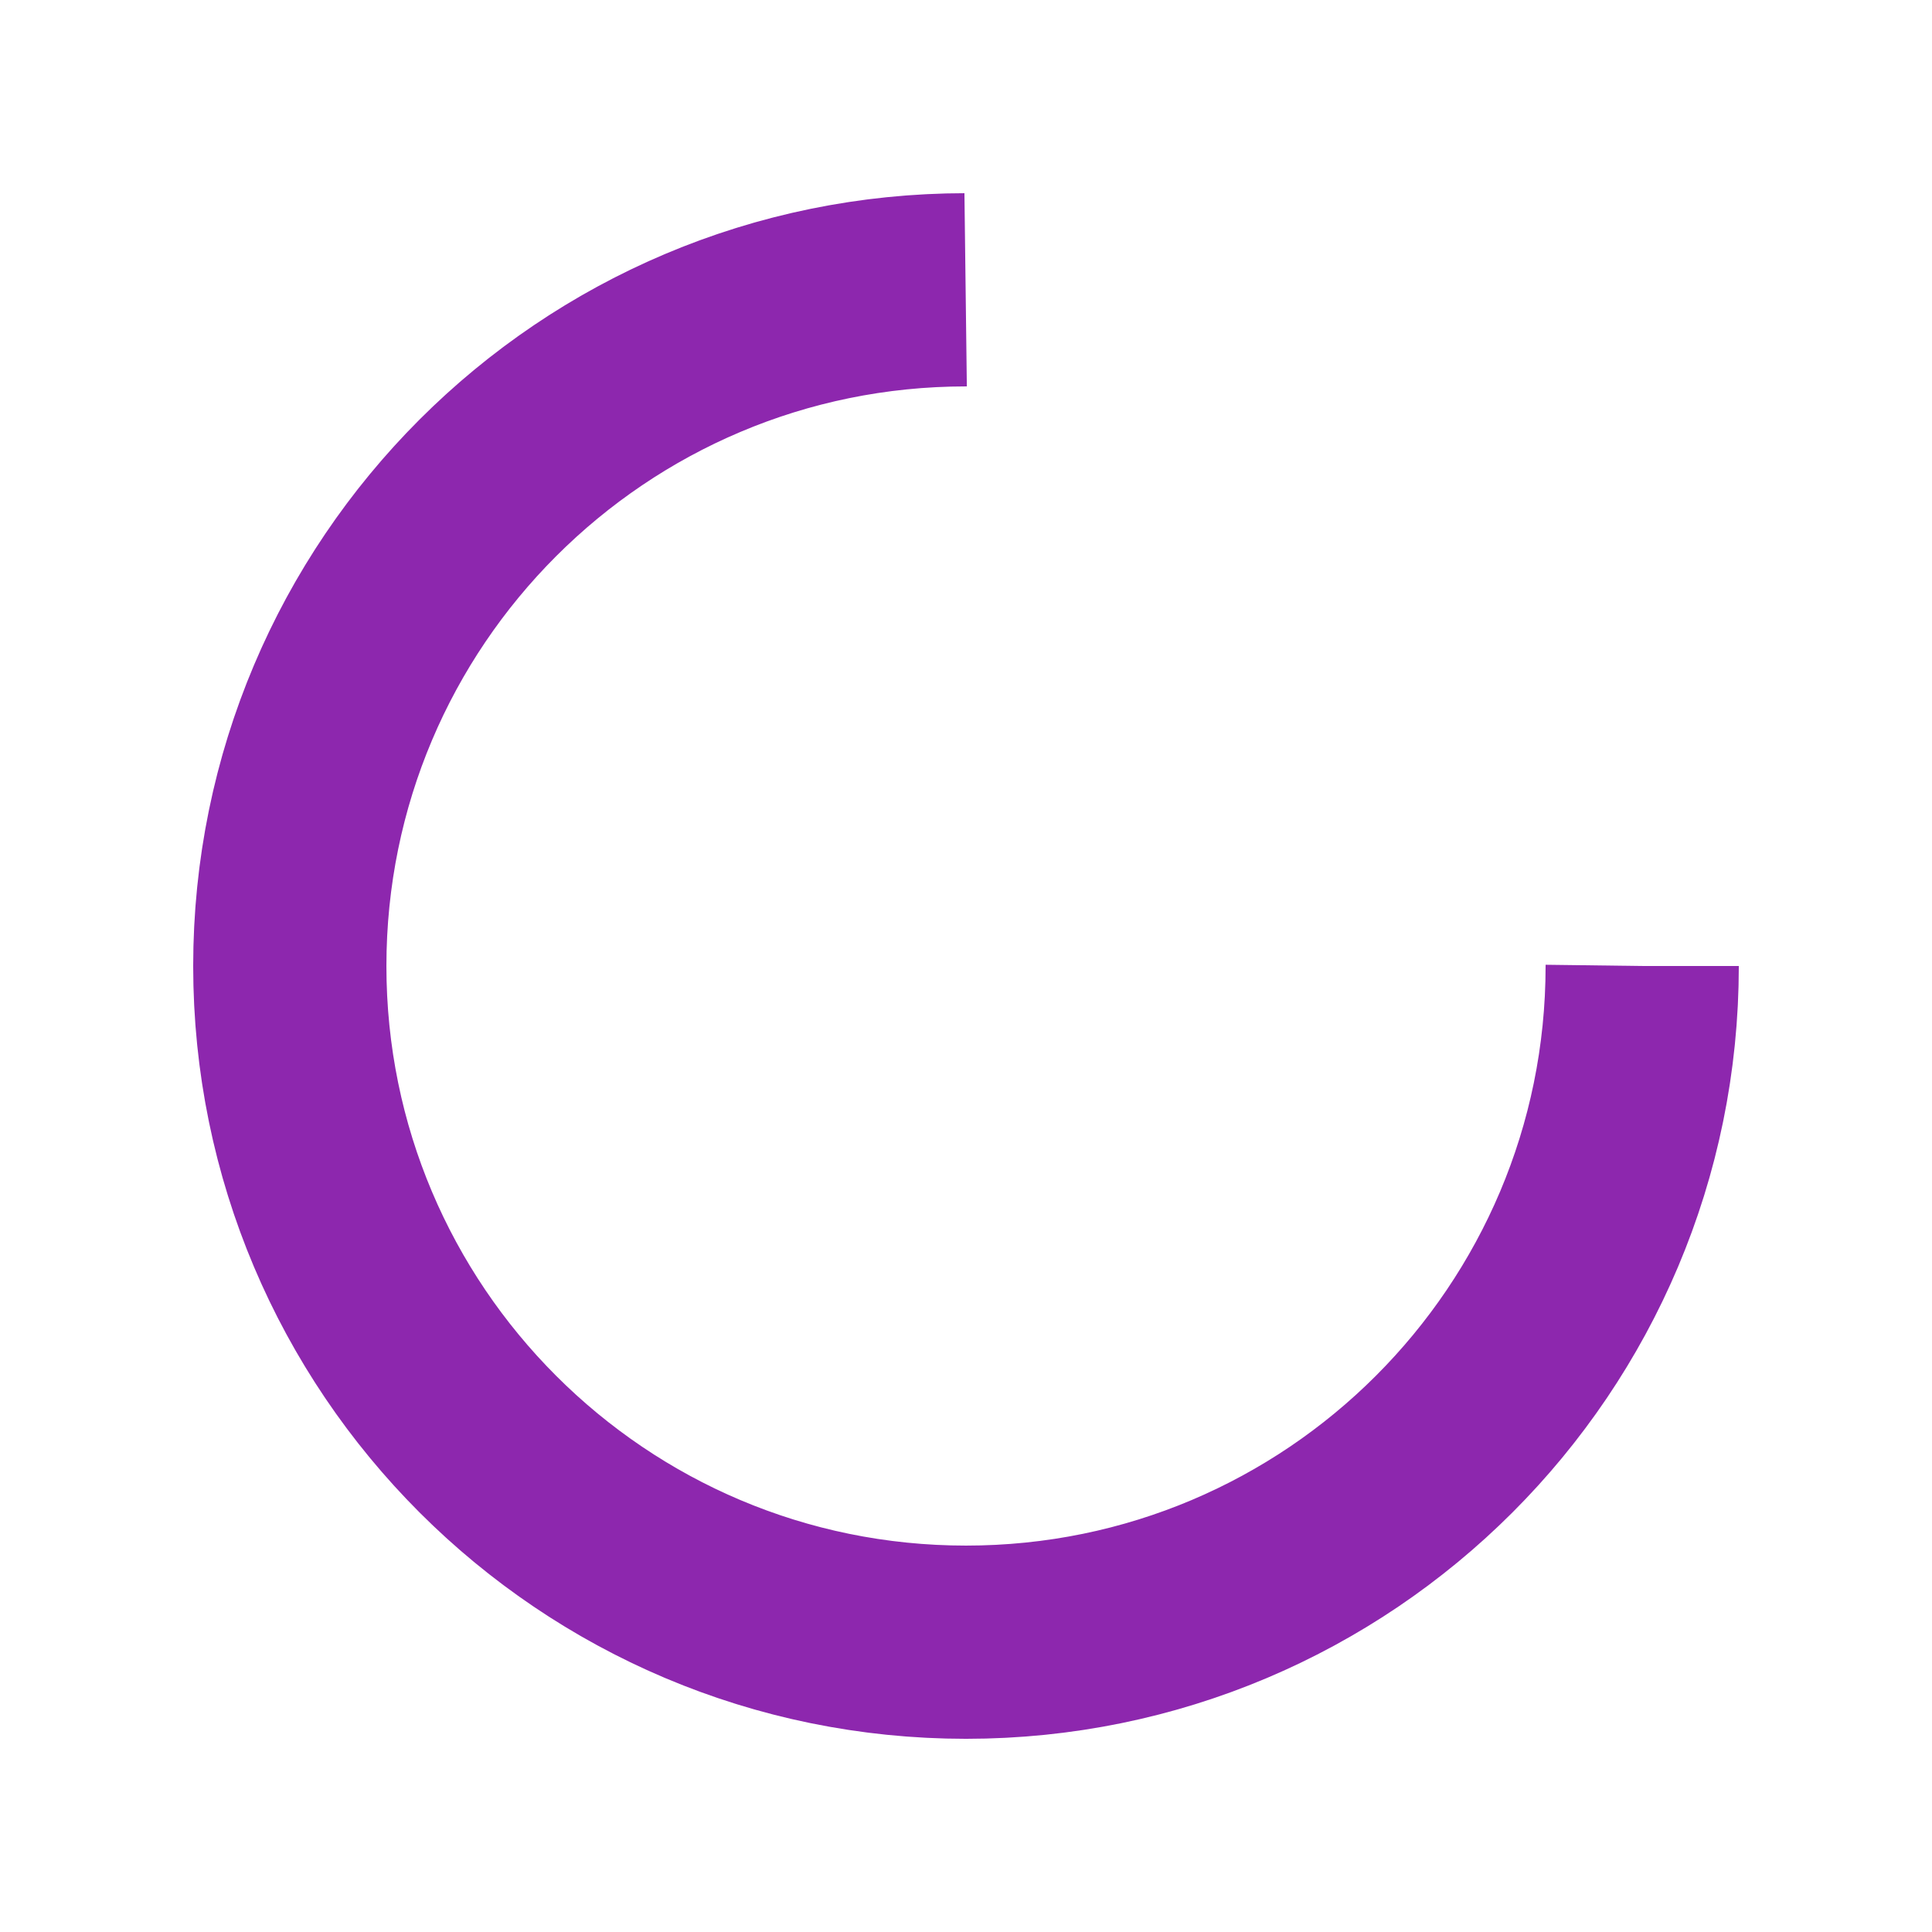
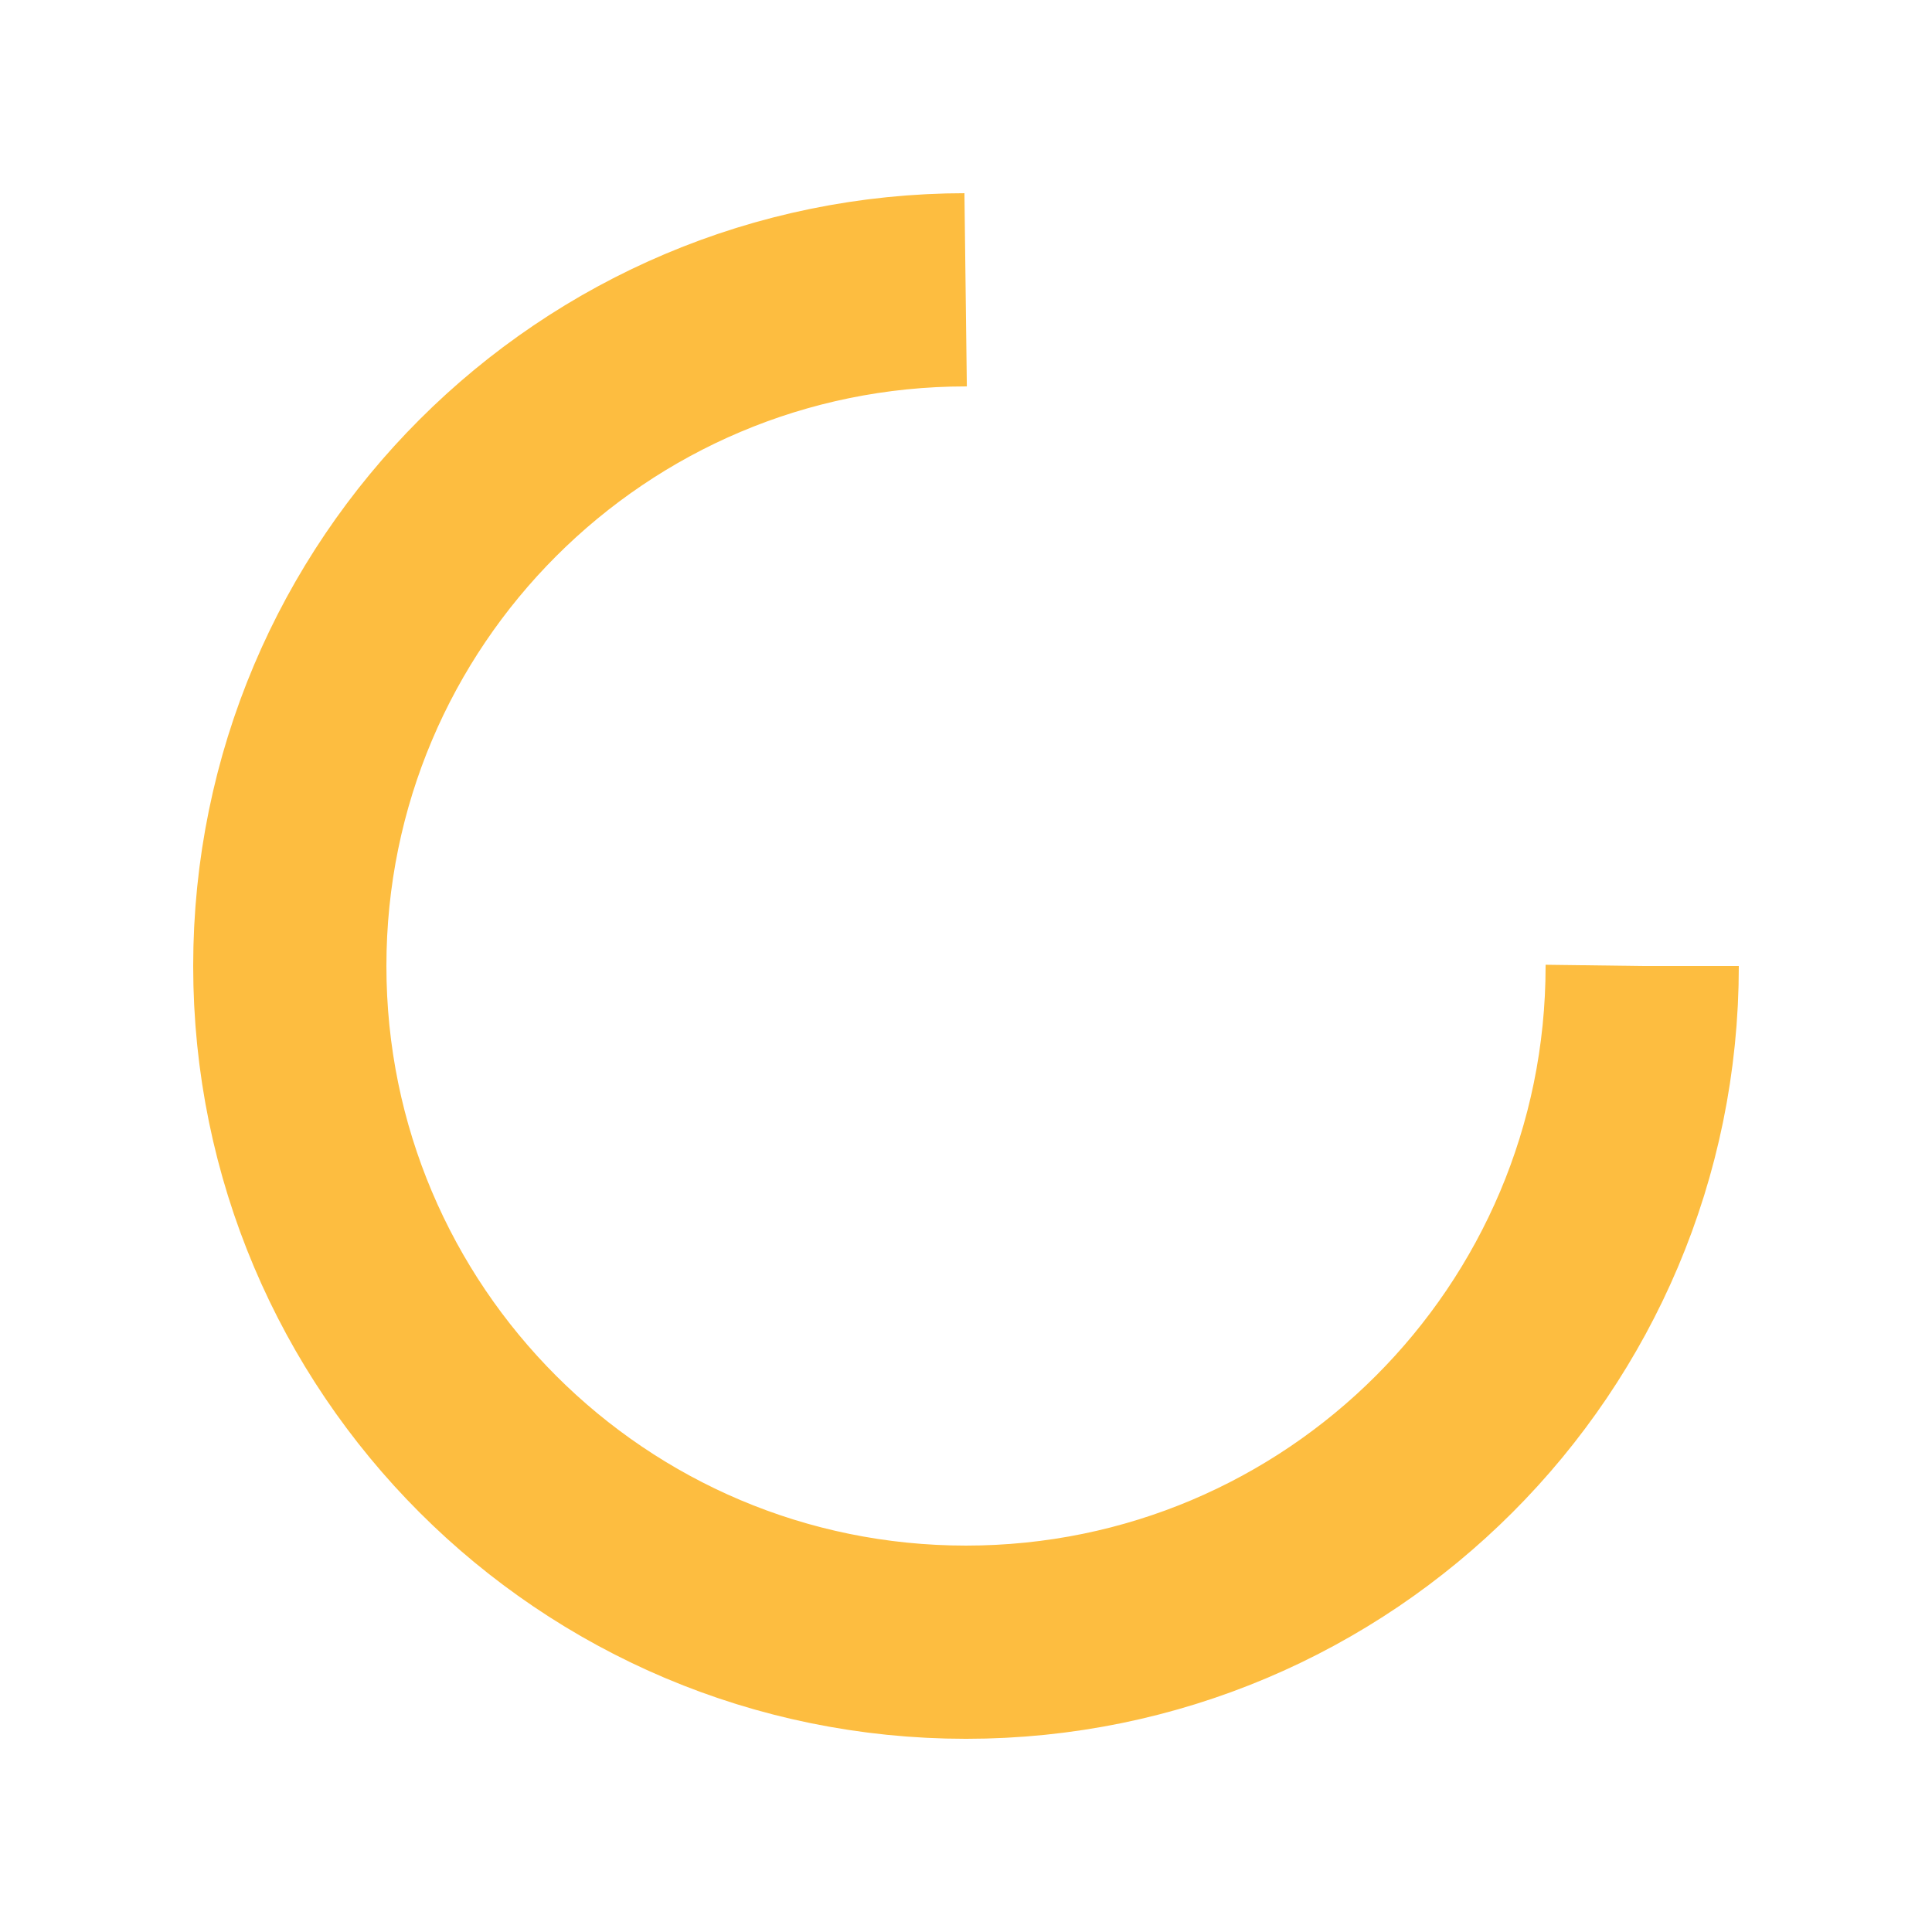
<svg xmlns="http://www.w3.org/2000/svg" style="margin: auto; background: rgb(255, 255, 255); display: block; shape-rendering: auto;" width="200px" height="200px" viewBox="0 0 100 100" preserveAspectRatio="xMidYMid">
-   <circle cx="50" cy="50" fill="none" stroke="#8d27ae" stroke-width="10" r="35" stroke-dasharray="164.934 56.978">
+   <circle cx="50" cy="50" fill="none" stroke="#FDBD40" stroke-width="10" r="35" stroke-dasharray="164.934 56.978">
    <animateTransform attributeName="transform" type="rotate" repeatCount="indefinite" dur="1s" values="0 50 50;360 50 50" keyTimes="0;1" />
  </circle>
</svg>
